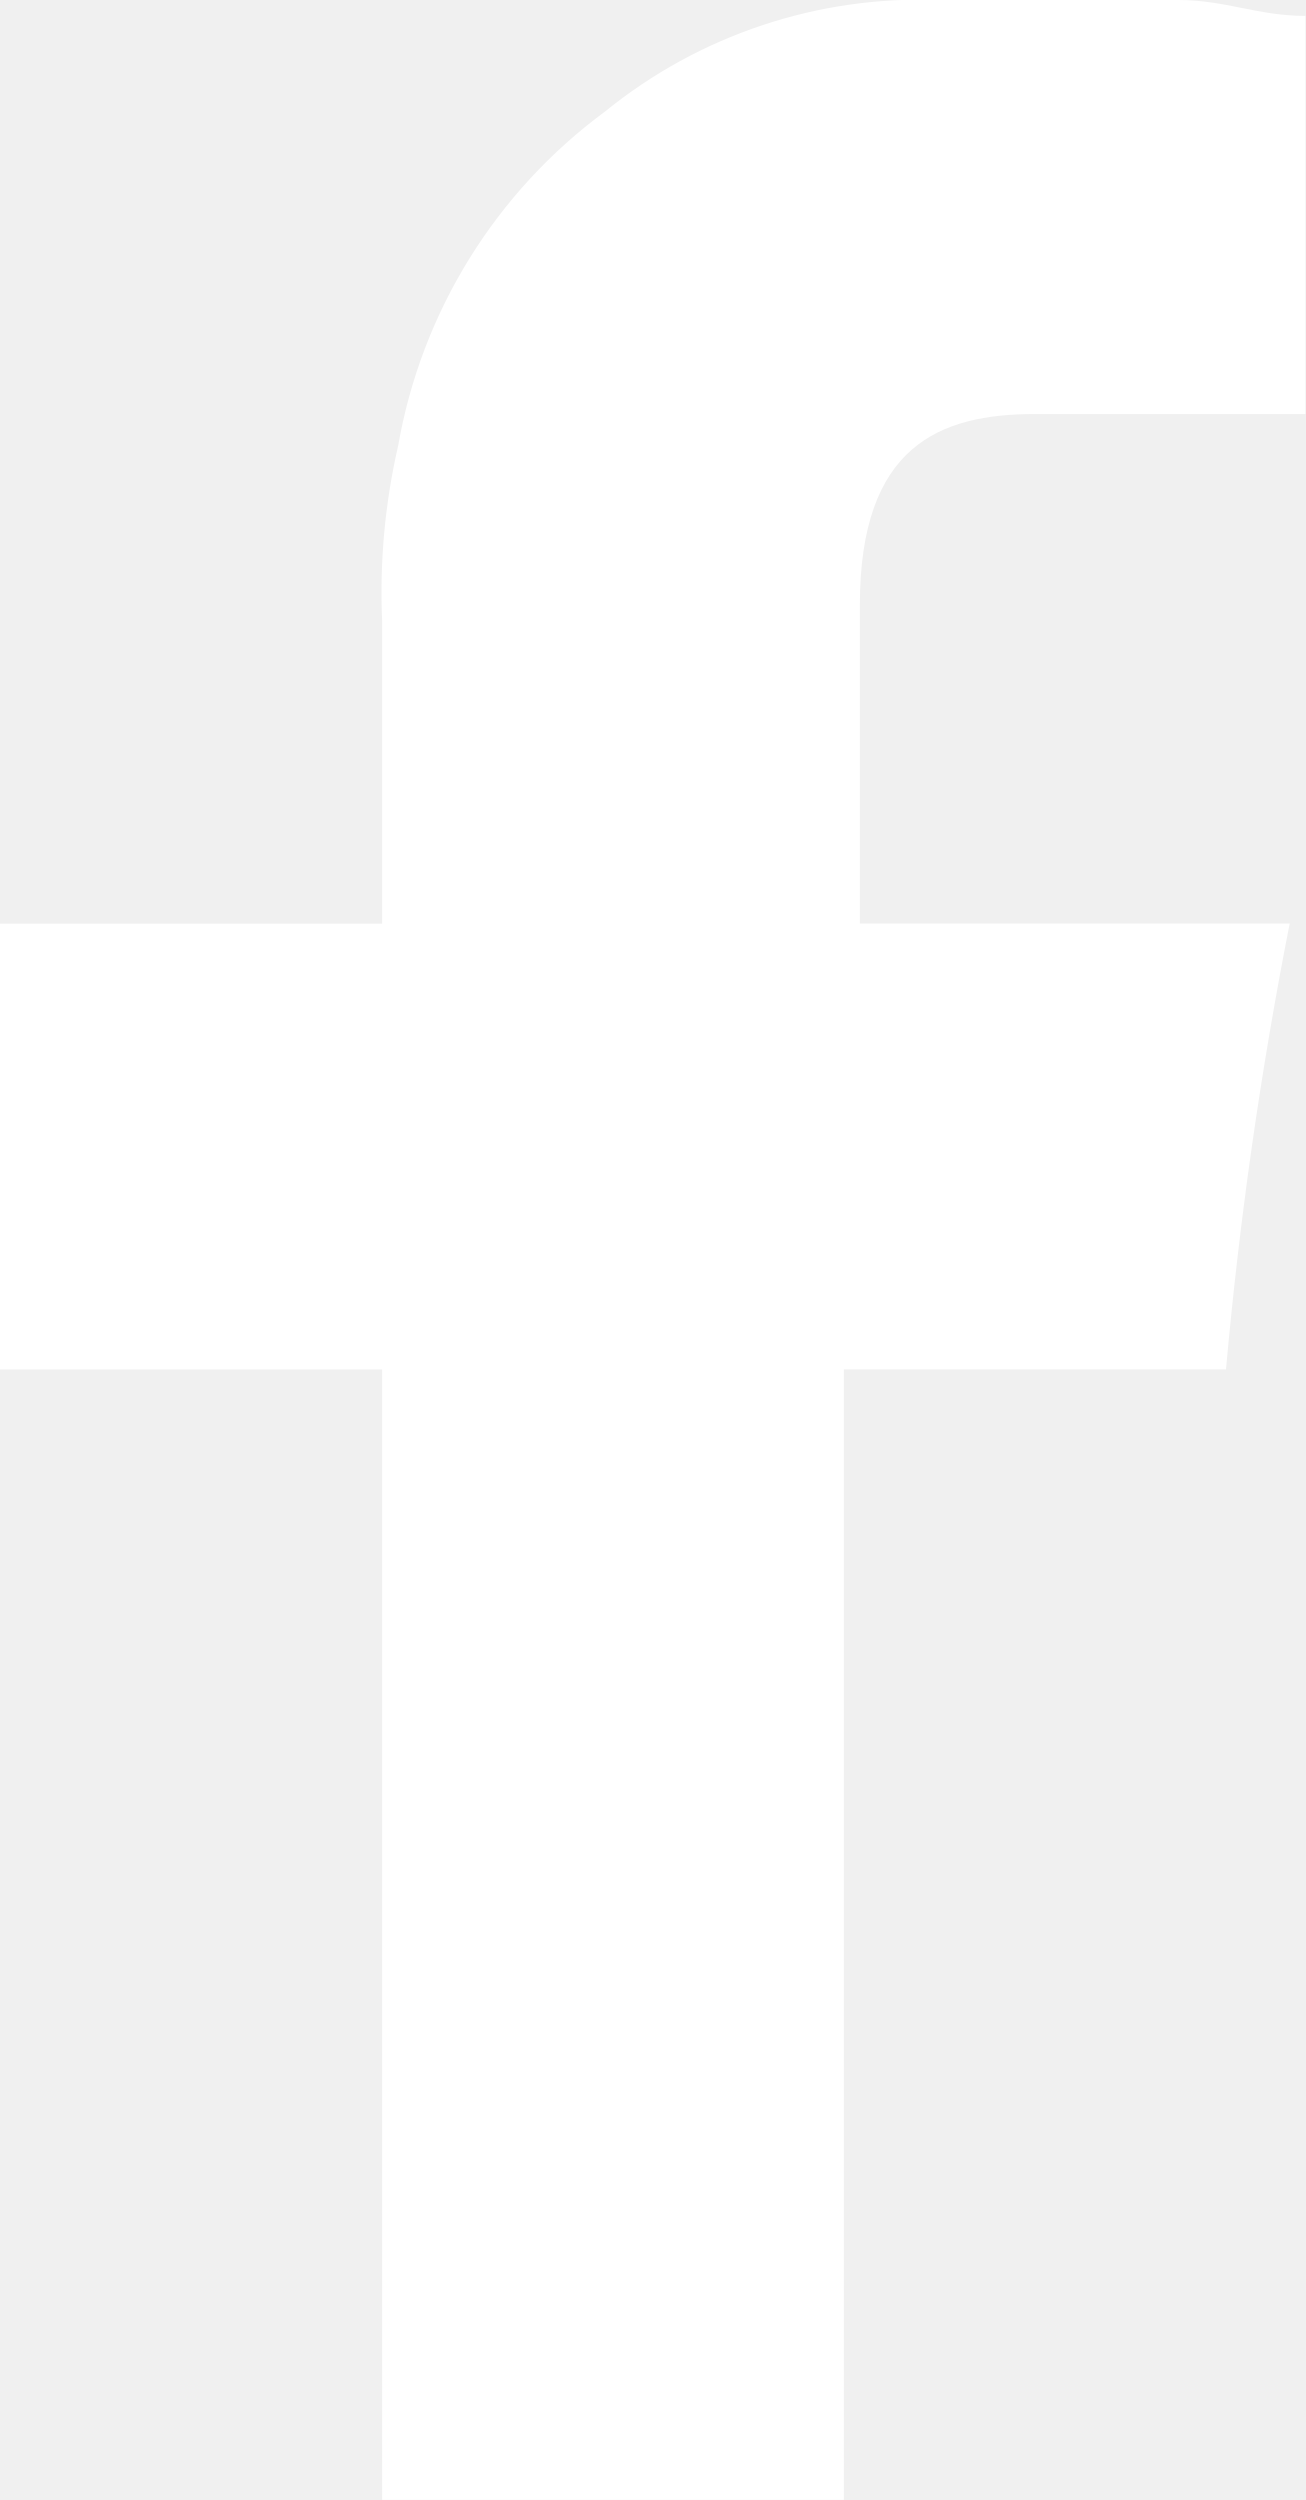
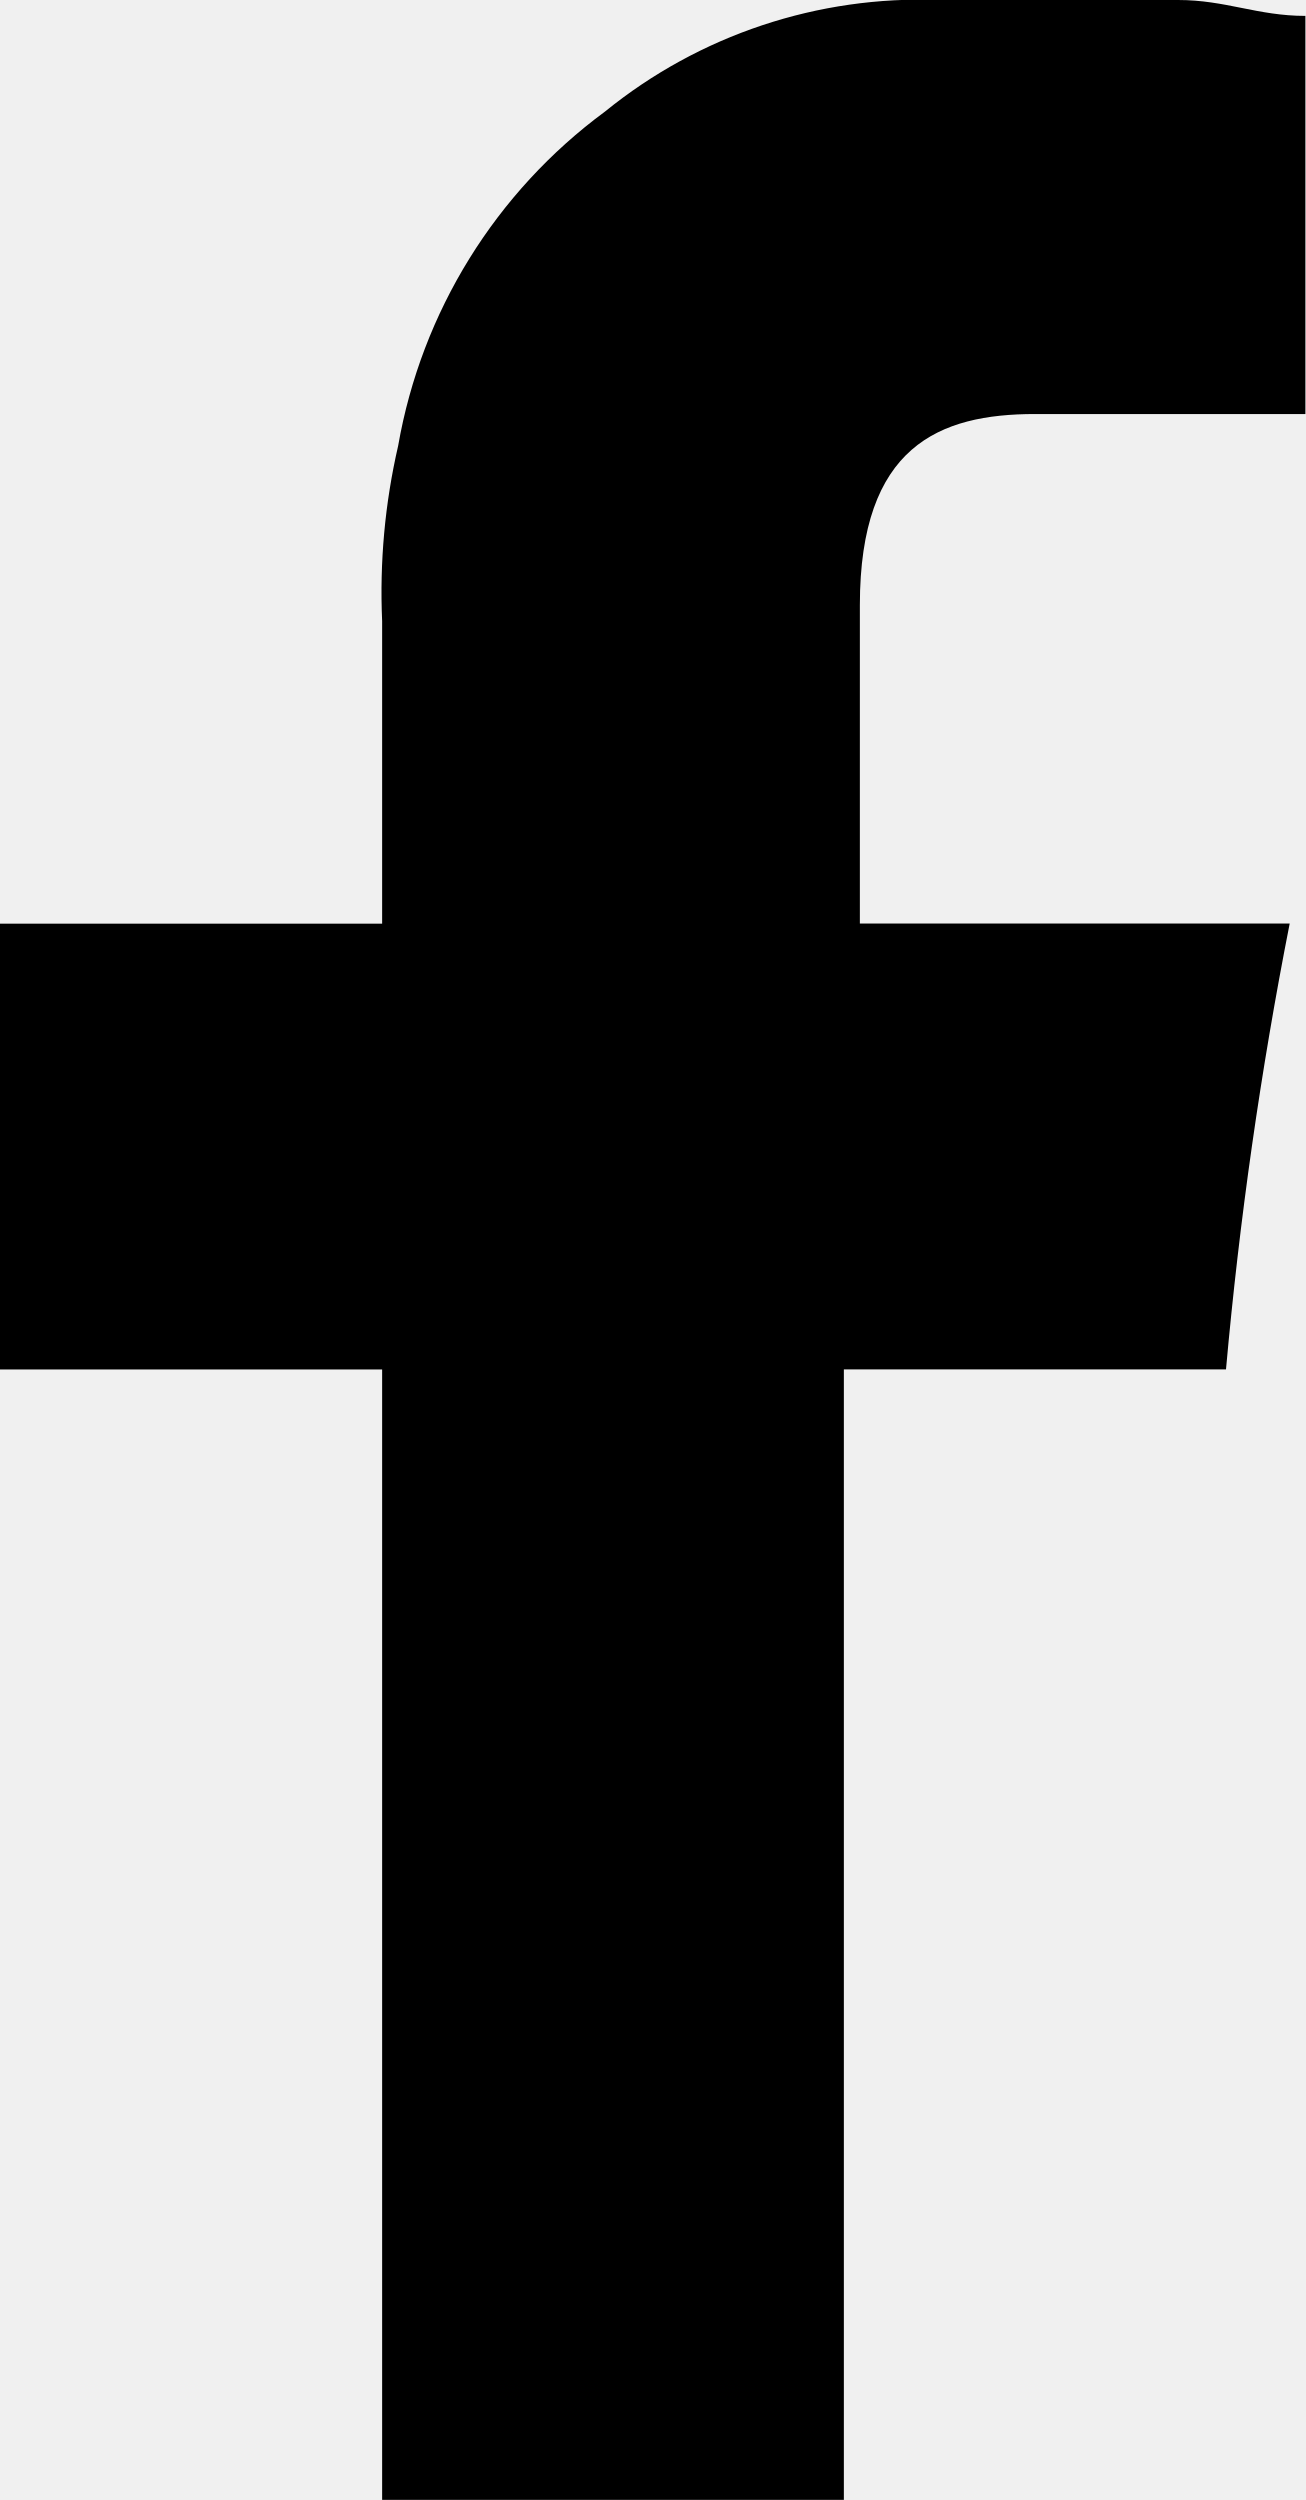
<svg xmlns="http://www.w3.org/2000/svg" width="12.403" height="23.748" viewBox="0 0 12.403 23.748">
-   <path id="Path_1577" data-name="Path 1577" d="M26.032,20.733H28.6V16.951c-.454,0-.756-.151-1.21-.151H25.124a4.748,4.748,0,0,0-3.176,1.059,5.016,5.016,0,0,0-1.966,3.176A6.2,6.2,0,0,0,19.83,22.7v2.874H16.2v4.235h3.63V40.547h4.386V29.808h3.63a40.777,40.777,0,0,1,.605-4.235H24.368V22.548C24.368,21.035,25.124,20.733,26.032,20.733Z" transform="translate(-16.2 -16.8)" fill="#fff" fill-rule="evenodd" />
+   <path id="Path_1577" data-name="Path 1577" d="M26.032,20.733H28.6V16.951c-.454,0-.756-.151-1.21-.151H25.124a4.748,4.748,0,0,0-3.176,1.059,5.016,5.016,0,0,0-1.966,3.176A6.2,6.2,0,0,0,19.83,22.7v2.874H16.2v4.235h3.63V40.547h4.386V29.808h3.63a40.777,40.777,0,0,1,.605-4.235H24.368V22.548C24.368,21.035,25.124,20.733,26.032,20.733Z" transform="translate(-16.2 -16.8)" />
</svg>
